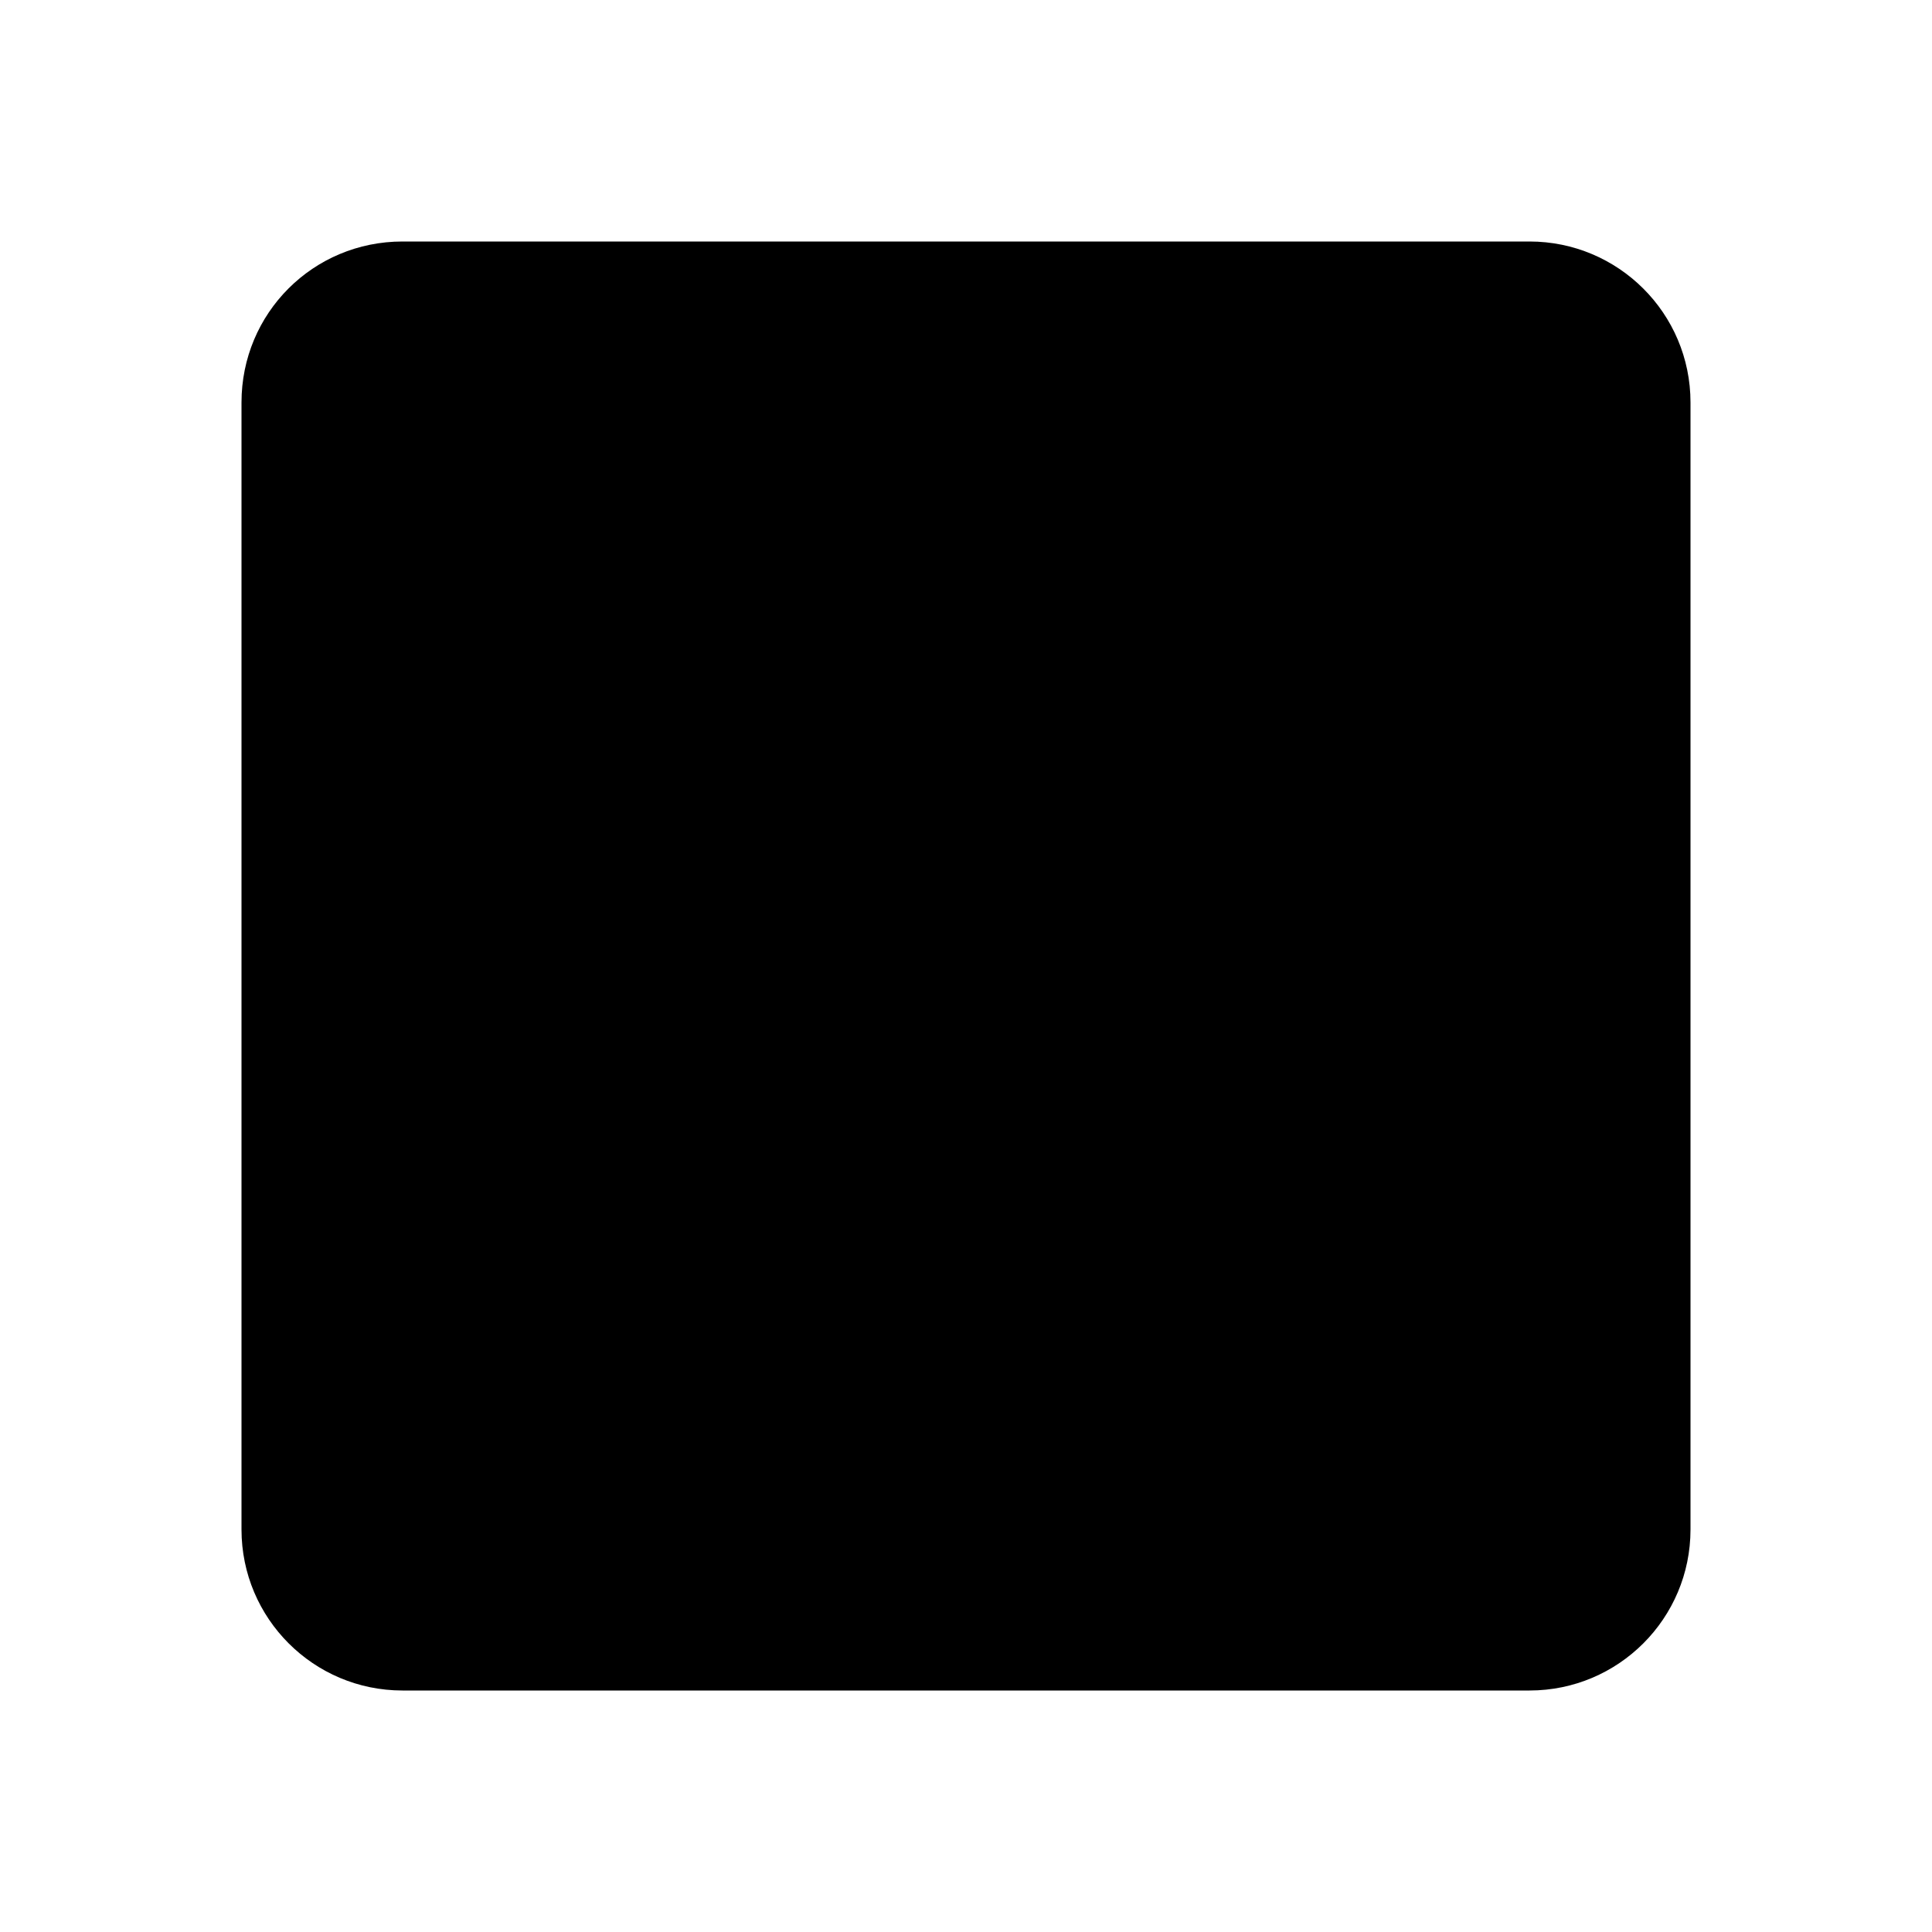
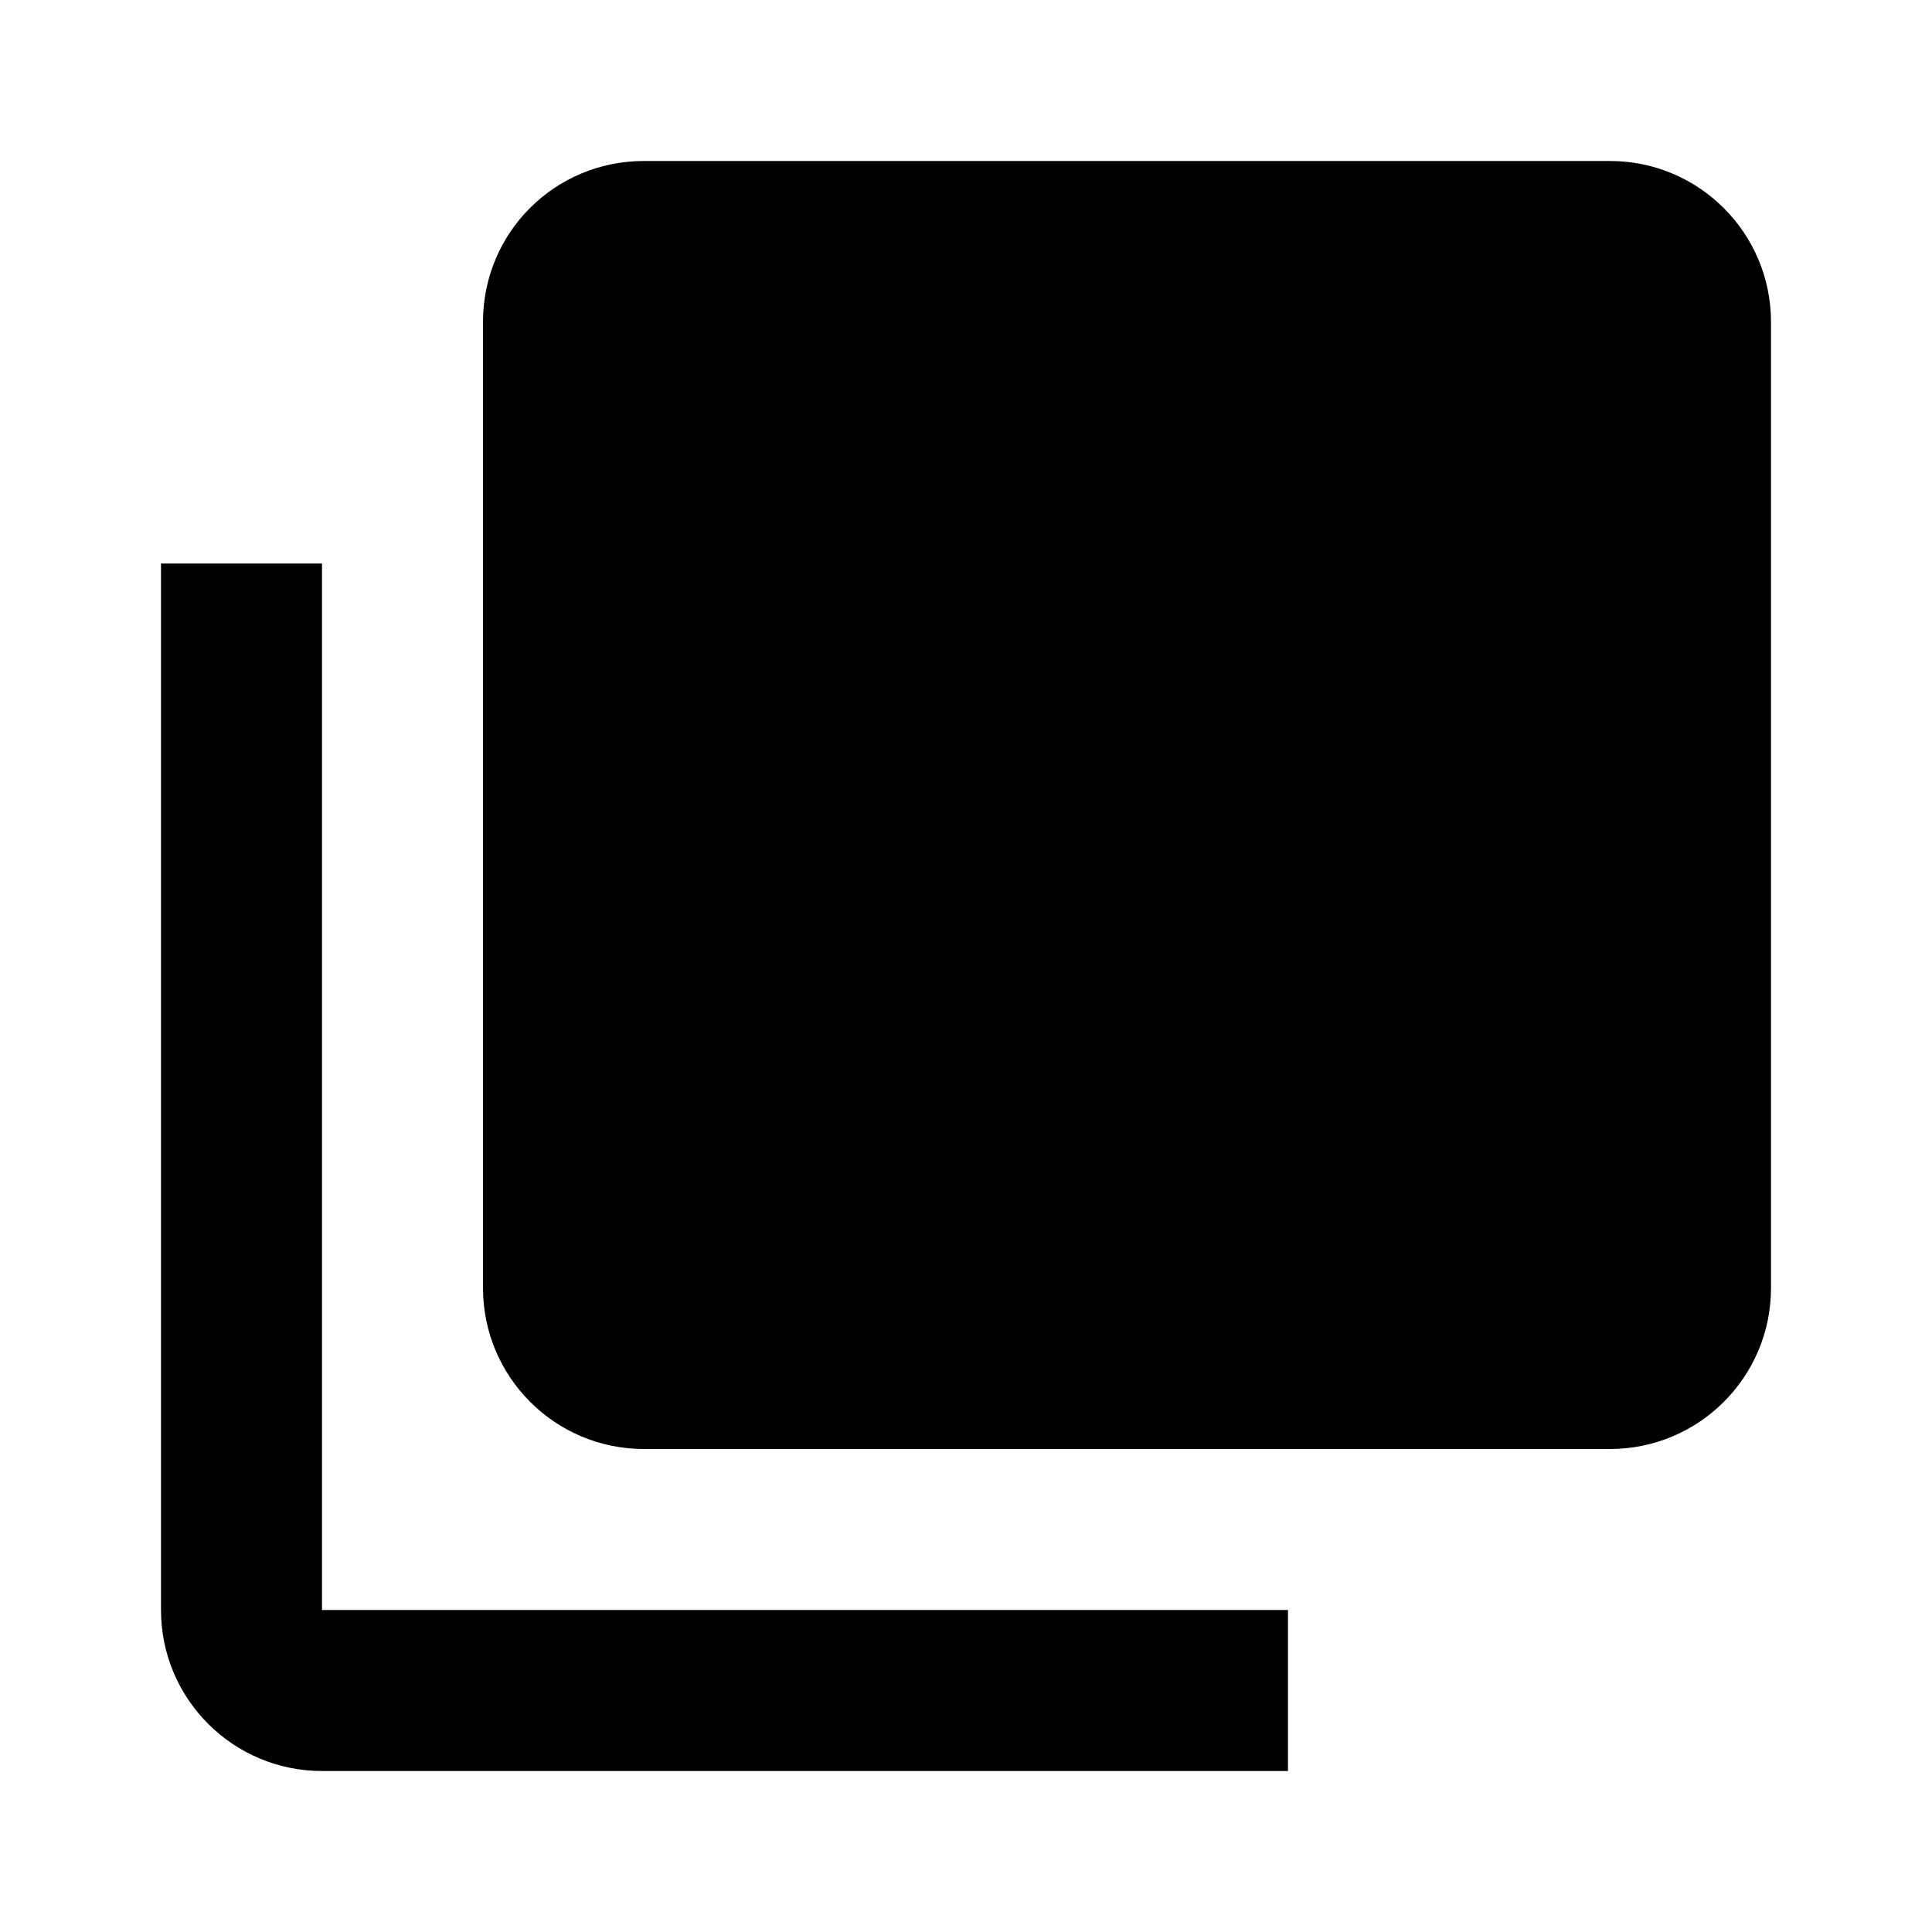
<svg xmlns="http://www.w3.org/2000/svg" version="1.1" width="24" height="24" viewBox="0 0 24 24">
-   <path d="M19,3H5C3.89,3 3,3.89 3,5V19A2,2 0 0,0 5,21H19A2,2 0 0,0 21,19V5C21,3.89 20.1,3 19,3Z" />
+   <path d="M22,16A2,2 0 0,1 20,18H8C6.89,18 6,17.1 6,16V4C6,2.89 6.89,2 8,2H20A2,2 0 0,1 22,4V16M16,20V22H4A2,2 0 0,1 2,20V7H4V20H16Z" />
</svg>
